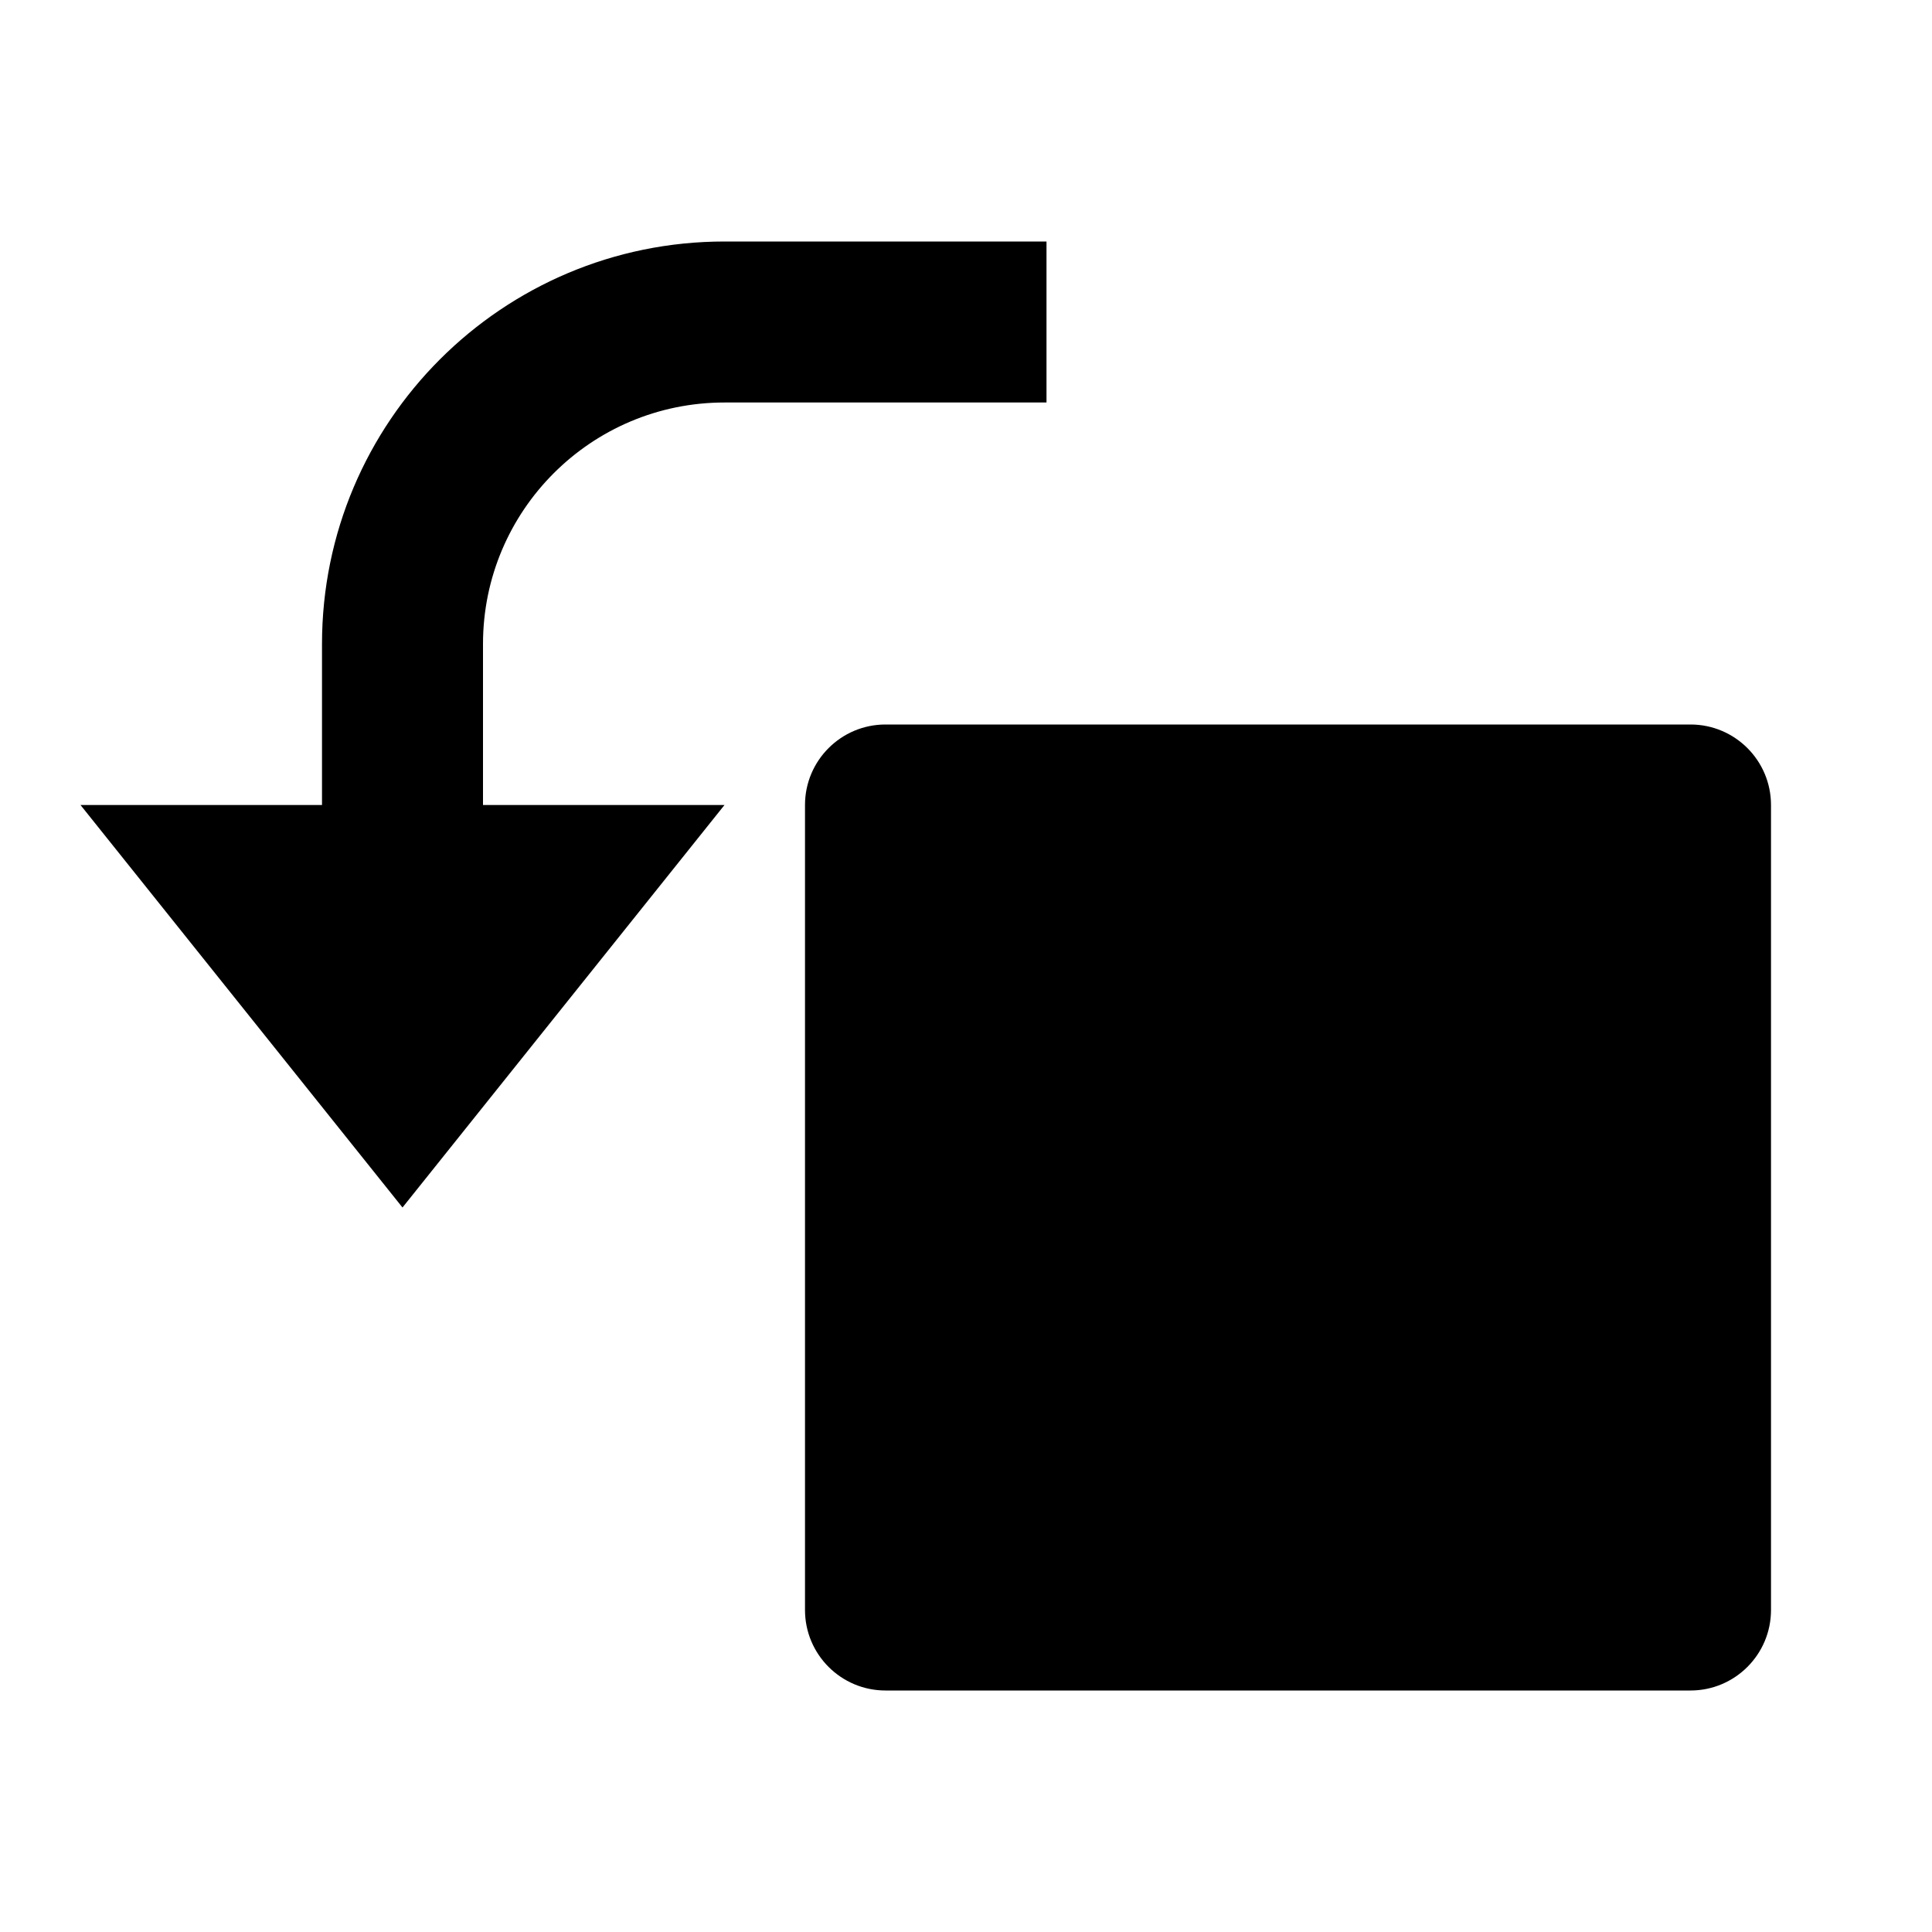
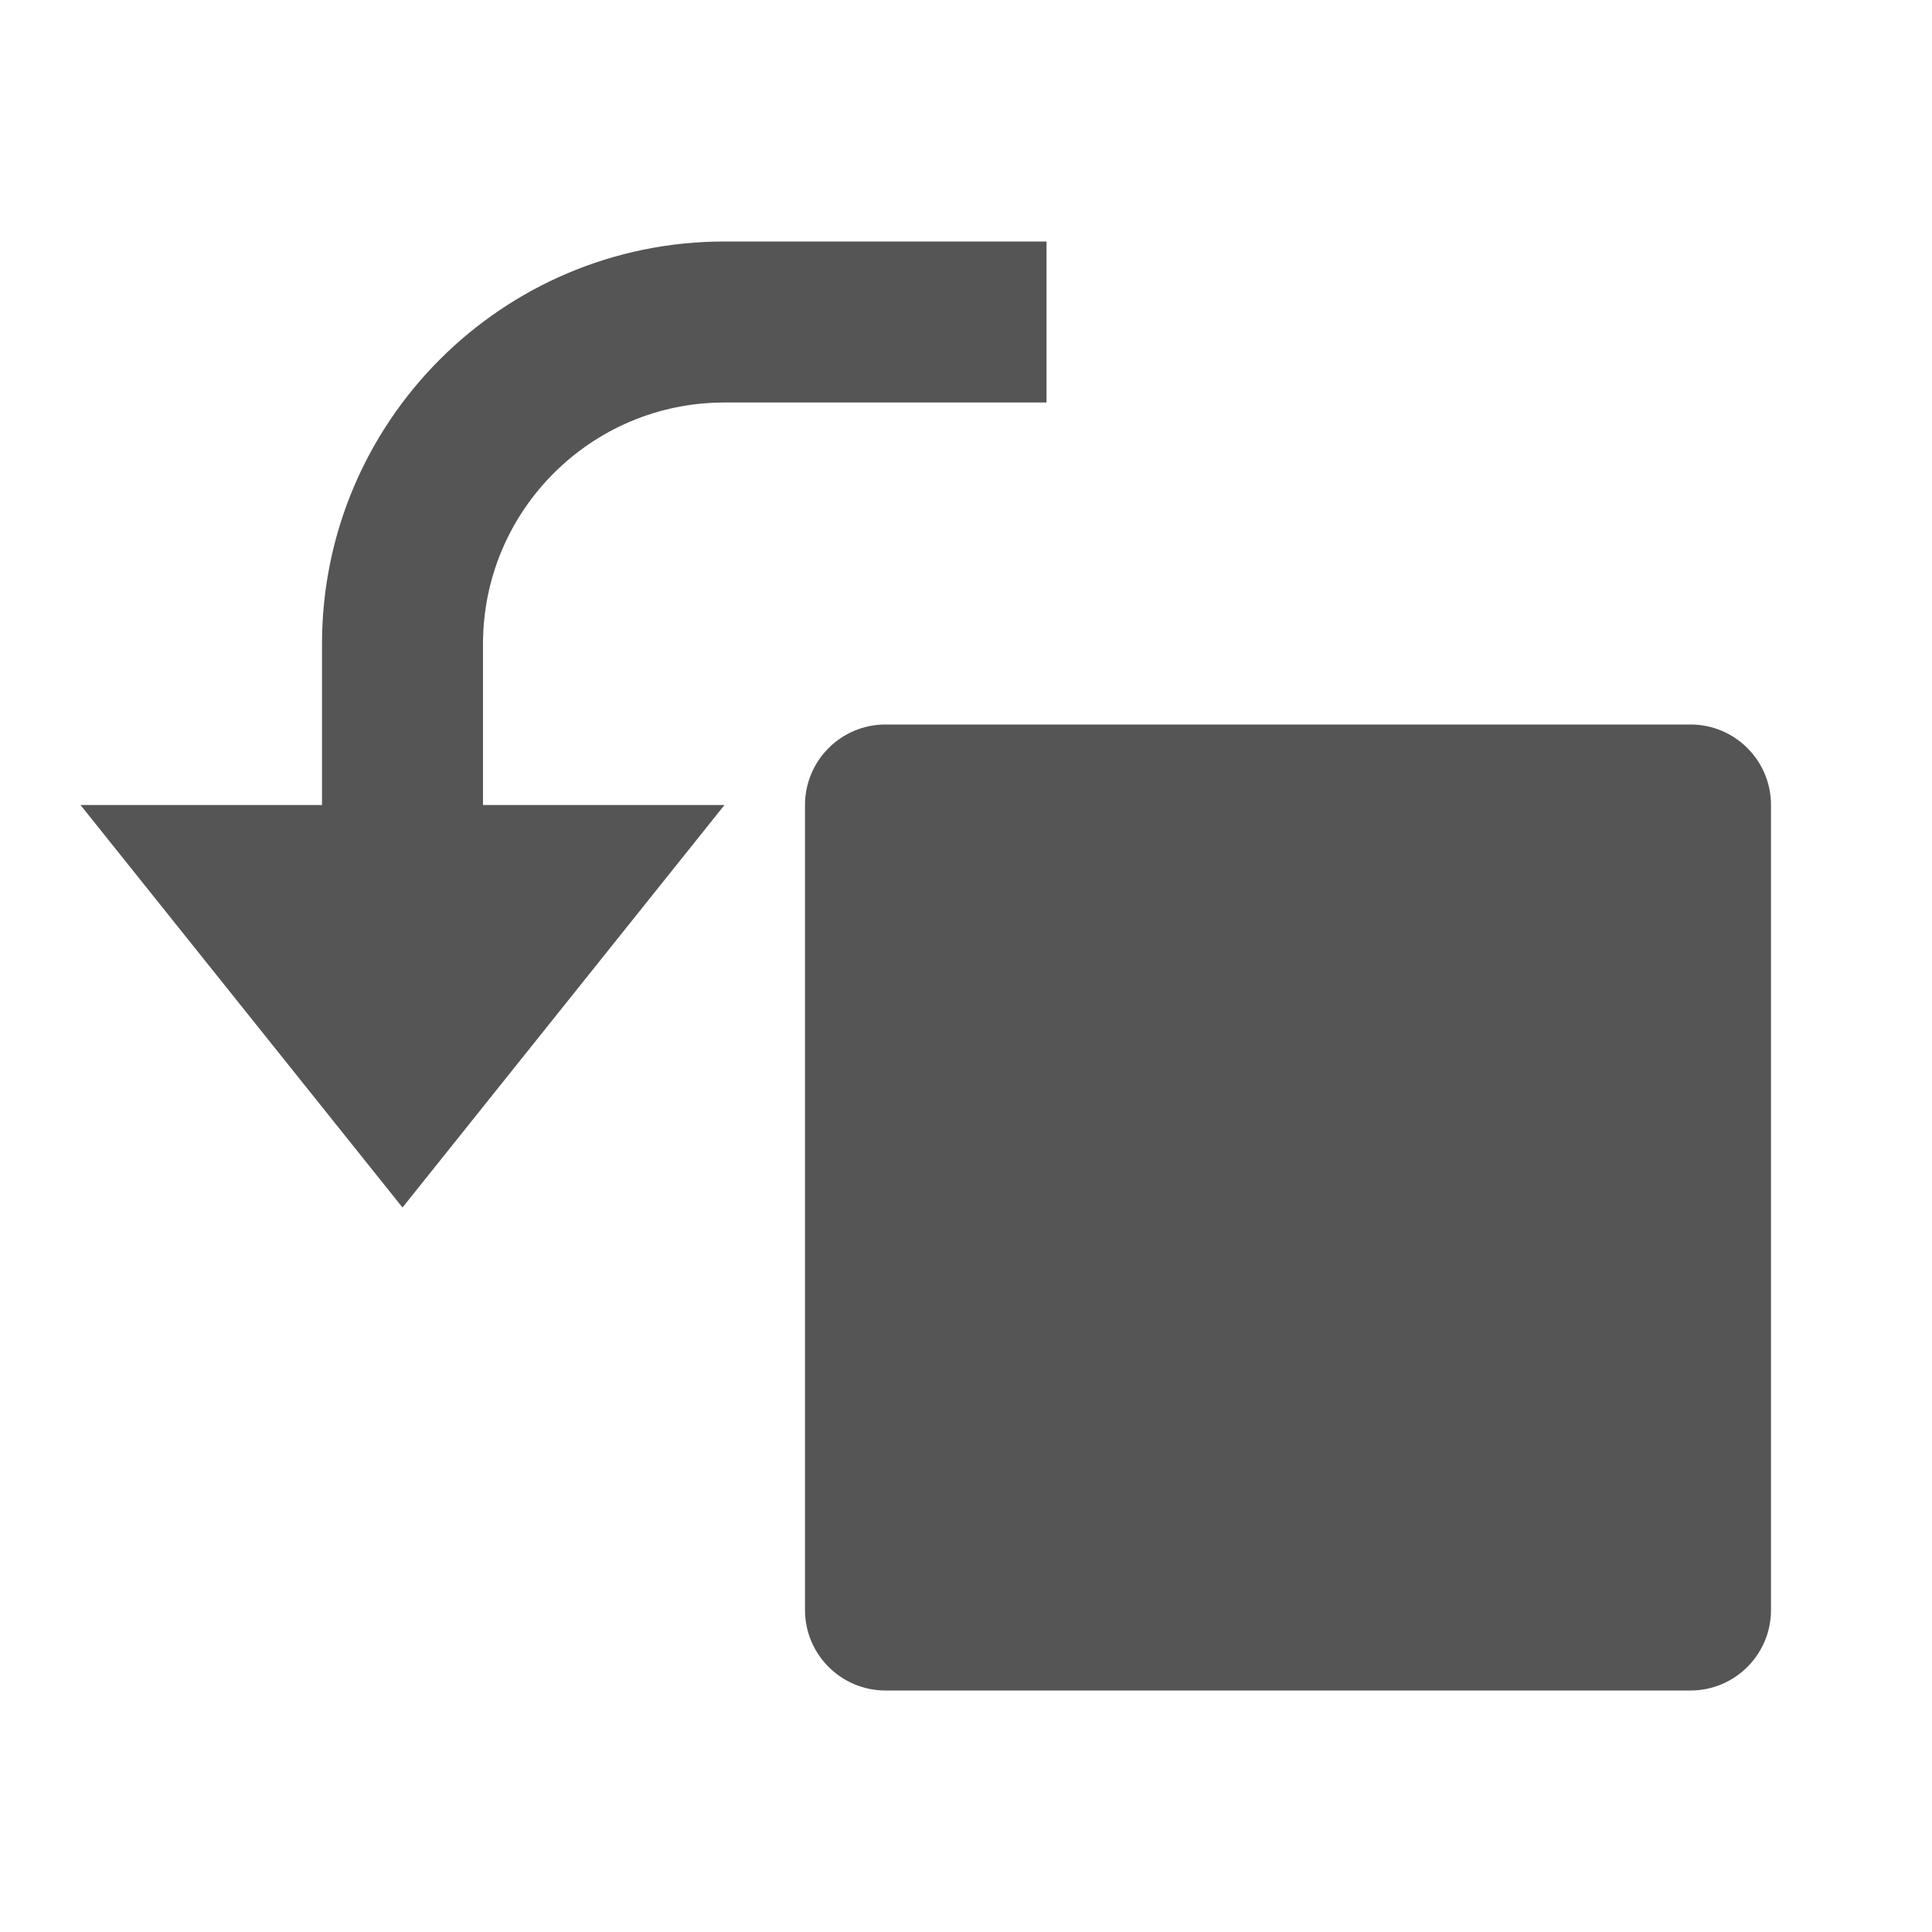
- <svg xmlns="http://www.w3.org/2000/svg" viewBox="0 0 24 24" fill="currentColor">
+ <svg xmlns="http://www.w3.org/2000/svg" viewBox="0 0 24 24" fill="#555">
  <path d="M6 10H9L5 15L1 10H4V8C4 5.239 6.239 3 9 3H13V5H9C7.343 5 6 6.343 6 8V10ZM11 9H21C21.552 9 22 9.448 22 10V20C22 20.552 21.552 21 21 21H11C10.448 21 10 20.552 10 20V10C10 9.448 10.448 9 11 9Z" />
</svg>
